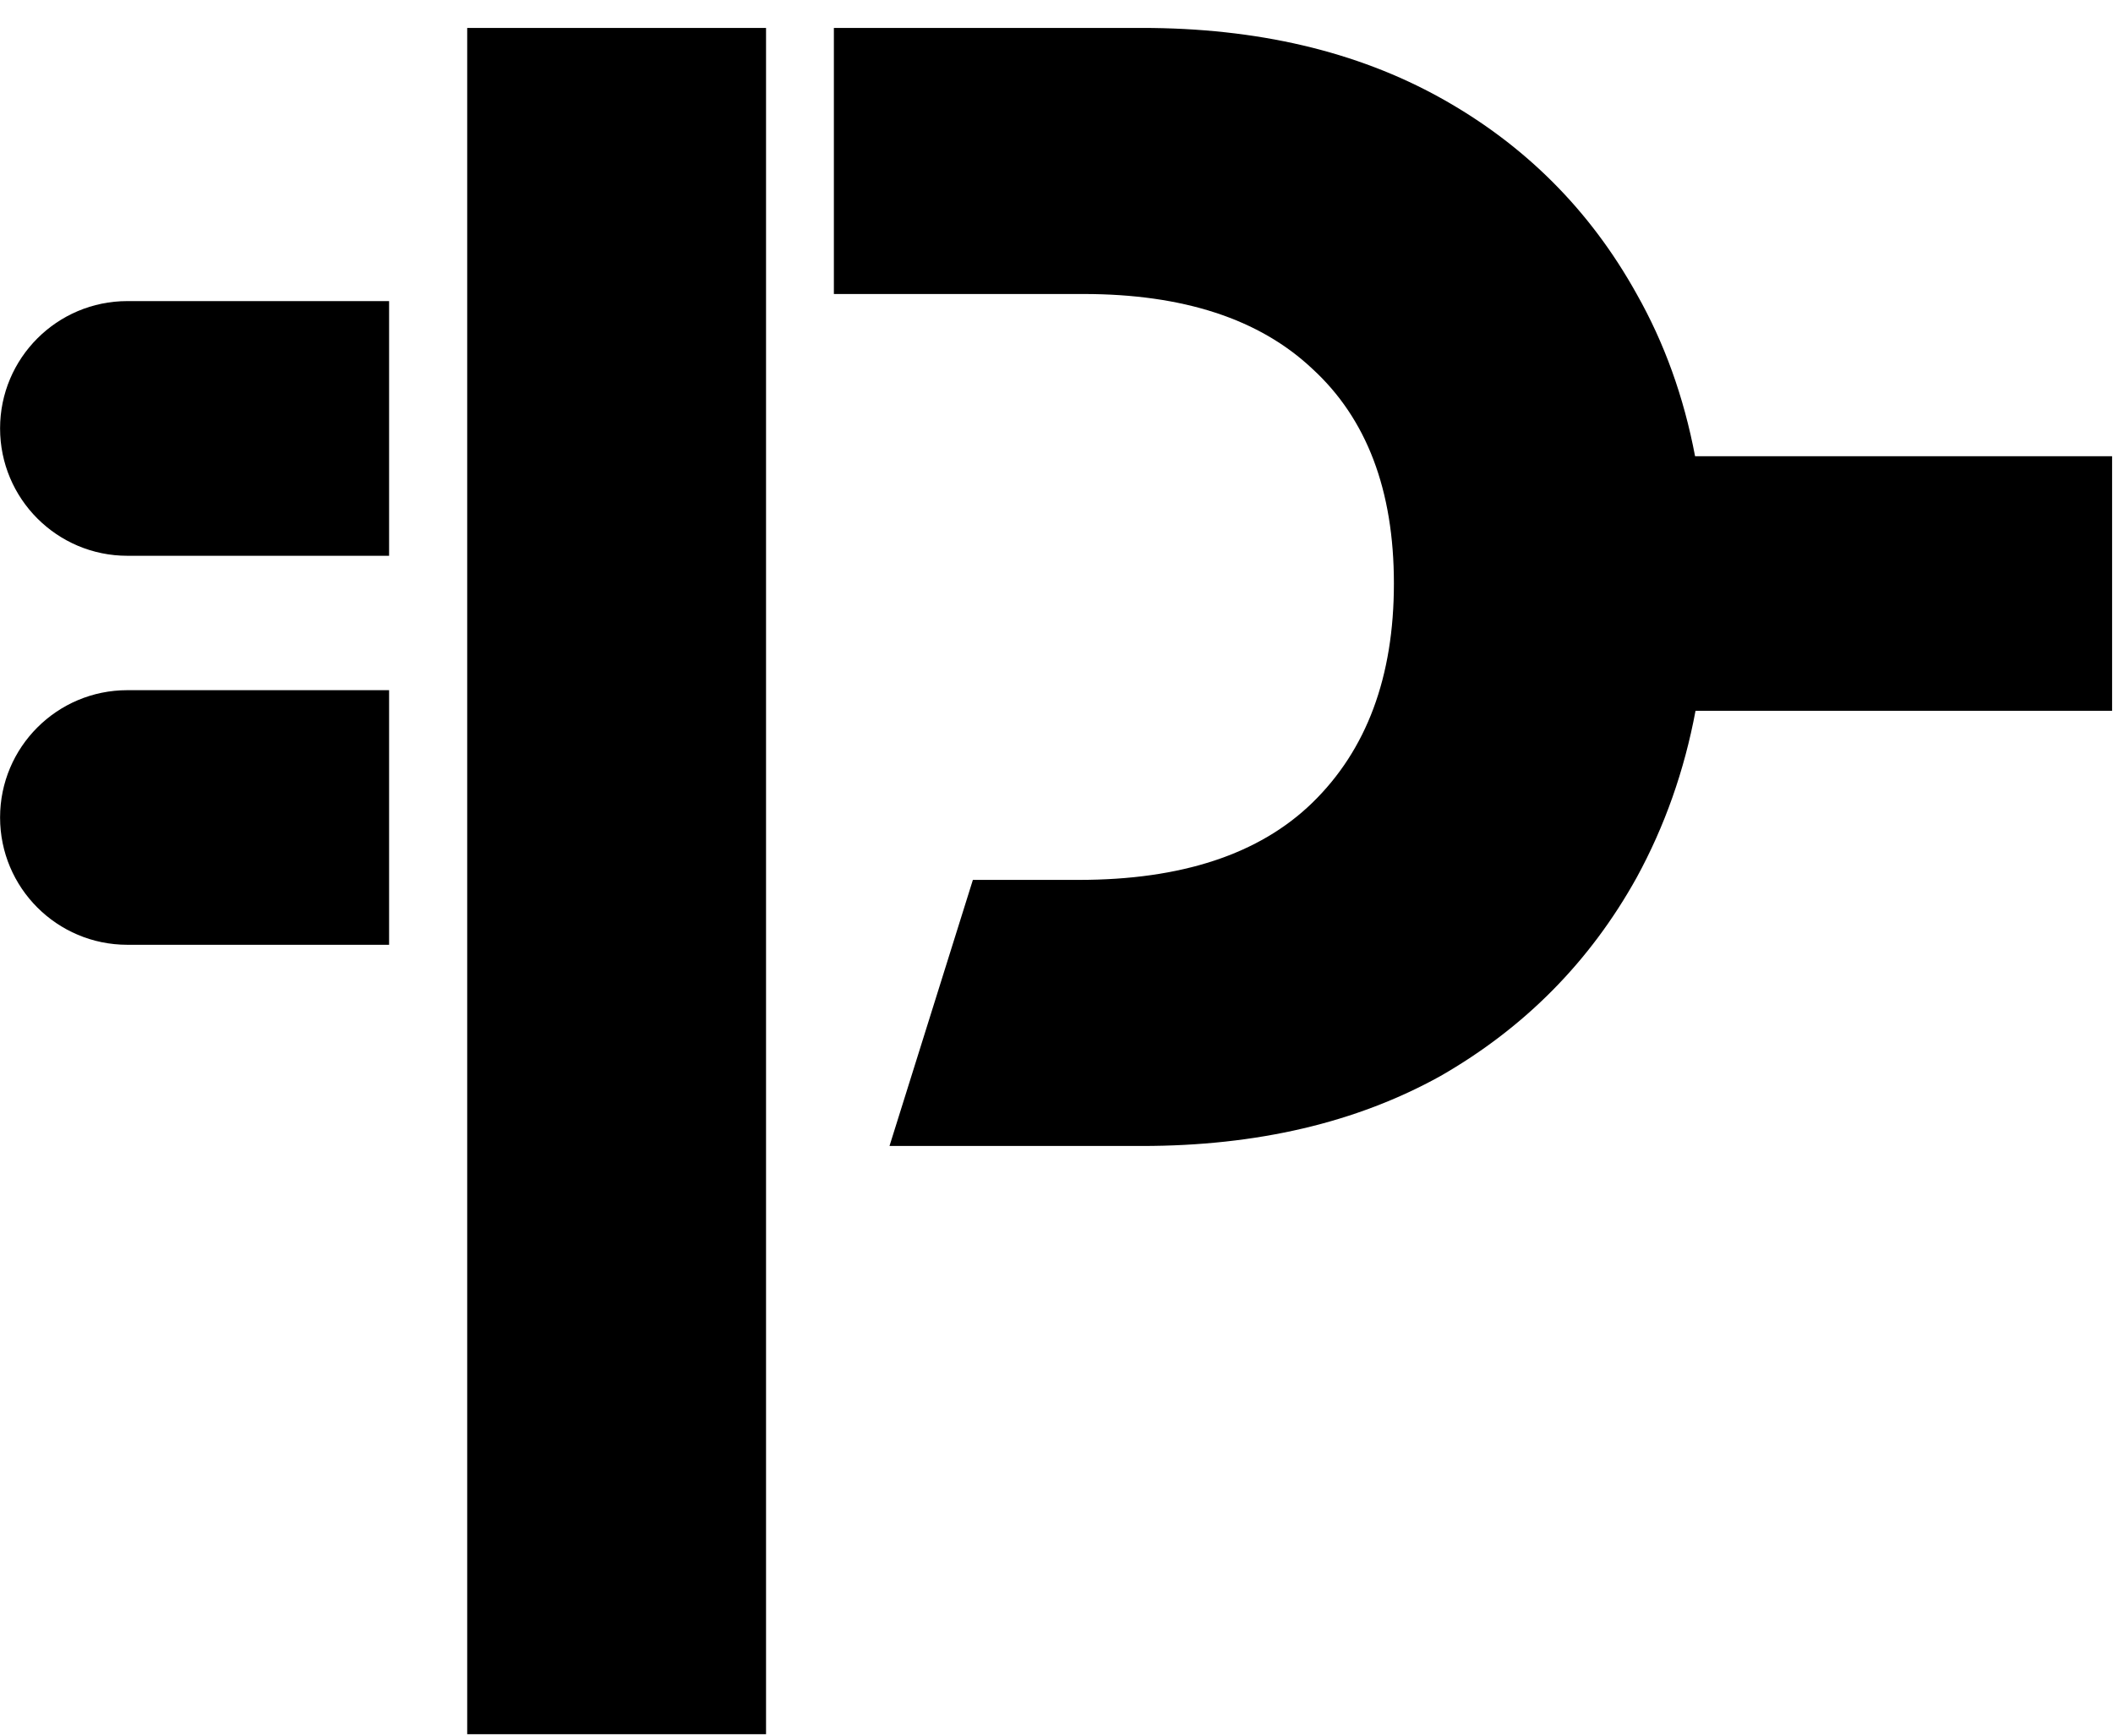
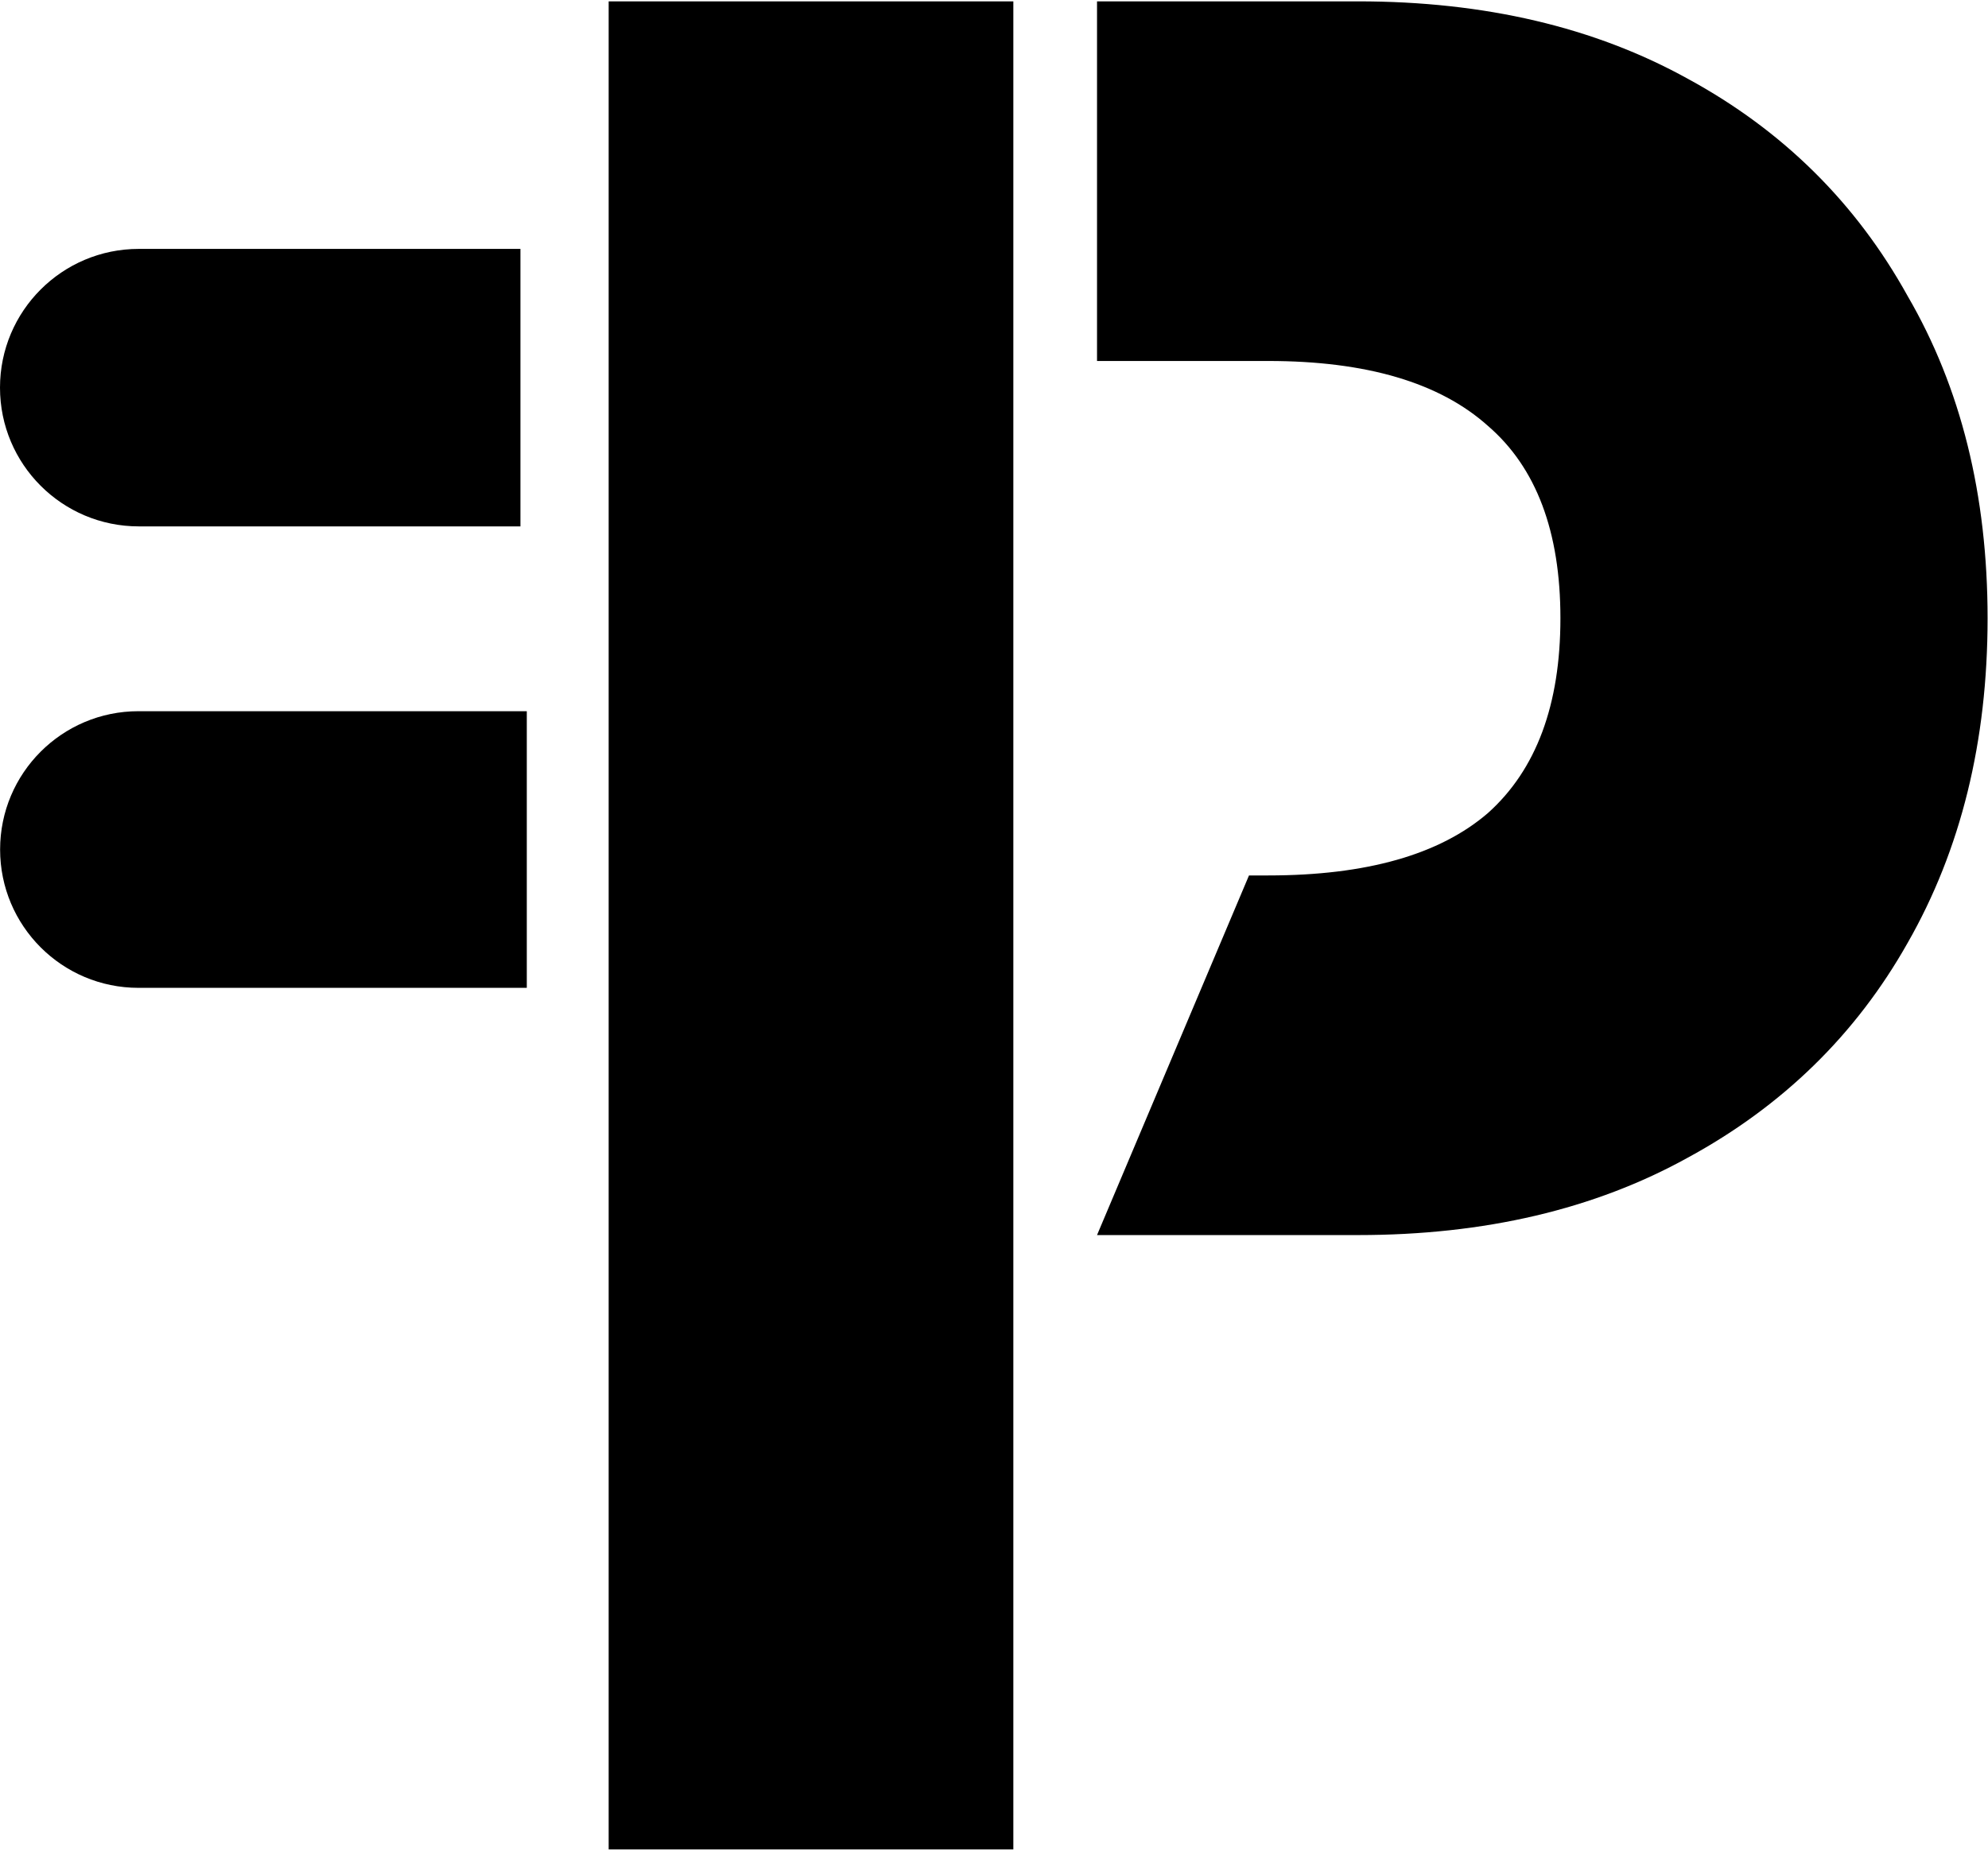
- <svg xmlns="http://www.w3.org/2000/svg" width="28" height="23" viewBox="0 0 28 23" fill="none">
-   <path d="M5.156 7.365L1.688 7.365C0.756 7.365 0.001 6.609 0.001 5.677V5.677C0.001 4.746 0.756 3.99 1.688 3.99L5.156 3.99L5.156 7.365Z" fill="black" />
-   <path d="M5.156 12.52L1.688 12.52C0.756 12.52 0.001 11.765 0.001 10.833V10.833C0.001 9.901 0.756 9.146 1.688 9.146L5.156 9.146L5.156 12.52Z" fill="black" />
-   <path fill-rule="evenodd" clip-rule="evenodd" d="M10.151 22.981V0.37H6.191V22.981H10.151ZM11.787 15.186H15.131C16.657 15.186 17.976 14.877 19.09 14.258C20.203 13.619 21.07 12.743 21.688 11.629C22.06 10.948 22.32 10.211 22.468 9.419H27.988V6.046L22.462 6.046C22.313 5.26 22.055 4.544 21.688 3.896C21.07 2.783 20.203 1.917 19.09 1.298C17.976 0.679 16.657 0.37 15.131 0.37H11.05V3.896H14.357C15.677 3.896 16.688 4.226 17.389 4.886C18.11 5.546 18.471 6.495 18.471 7.732C18.471 8.969 18.11 9.938 17.389 10.639C16.688 11.32 15.656 11.66 14.296 11.66H12.892L11.787 15.186Z" fill="black" />
+ <svg xmlns="http://www.w3.org/2000/svg" width="662" height="616" viewBox="0 0 662 616" fill="none">
+   <path d="M0 129.115C0 103.592 20.691 82.902 46.214 82.902H173.302V175.327H46.214C20.691 175.327 0 154.637 0 129.115Z" fill="black" />
+   <path d="M175.423 329.026H46.108C20.663 329.026 0.035 308.399 0.035 282.954C0.035 257.51 20.663 236.883 46.108 236.883H175.423V329.026Z" fill="black" />
+   <path d="M337.441 0.451V616H202.682V0.451H337.441ZM452.236 411.372H365.308L415.912 291.589H422.29C455.009 291.589 479.41 284.657 495.492 270.794C511.575 256.375 519.616 234.748 519.616 205.912C519.616 177.075 511.575 155.725 495.492 141.861C479.41 127.443 455.009 120.234 422.29 120.234H365.308V0.451H452.236C494.383 0.451 530.984 9.047 562.04 26.238C593.65 43.429 618.051 67.552 635.243 98.606C652.989 129.107 661.862 164.875 661.862 205.912C661.862 246.948 652.989 282.994 635.243 314.048C618.051 344.549 593.65 368.394 562.04 385.585C530.984 402.776 494.383 411.372 452.236 411.372Z" fill="black" />
</svg>
